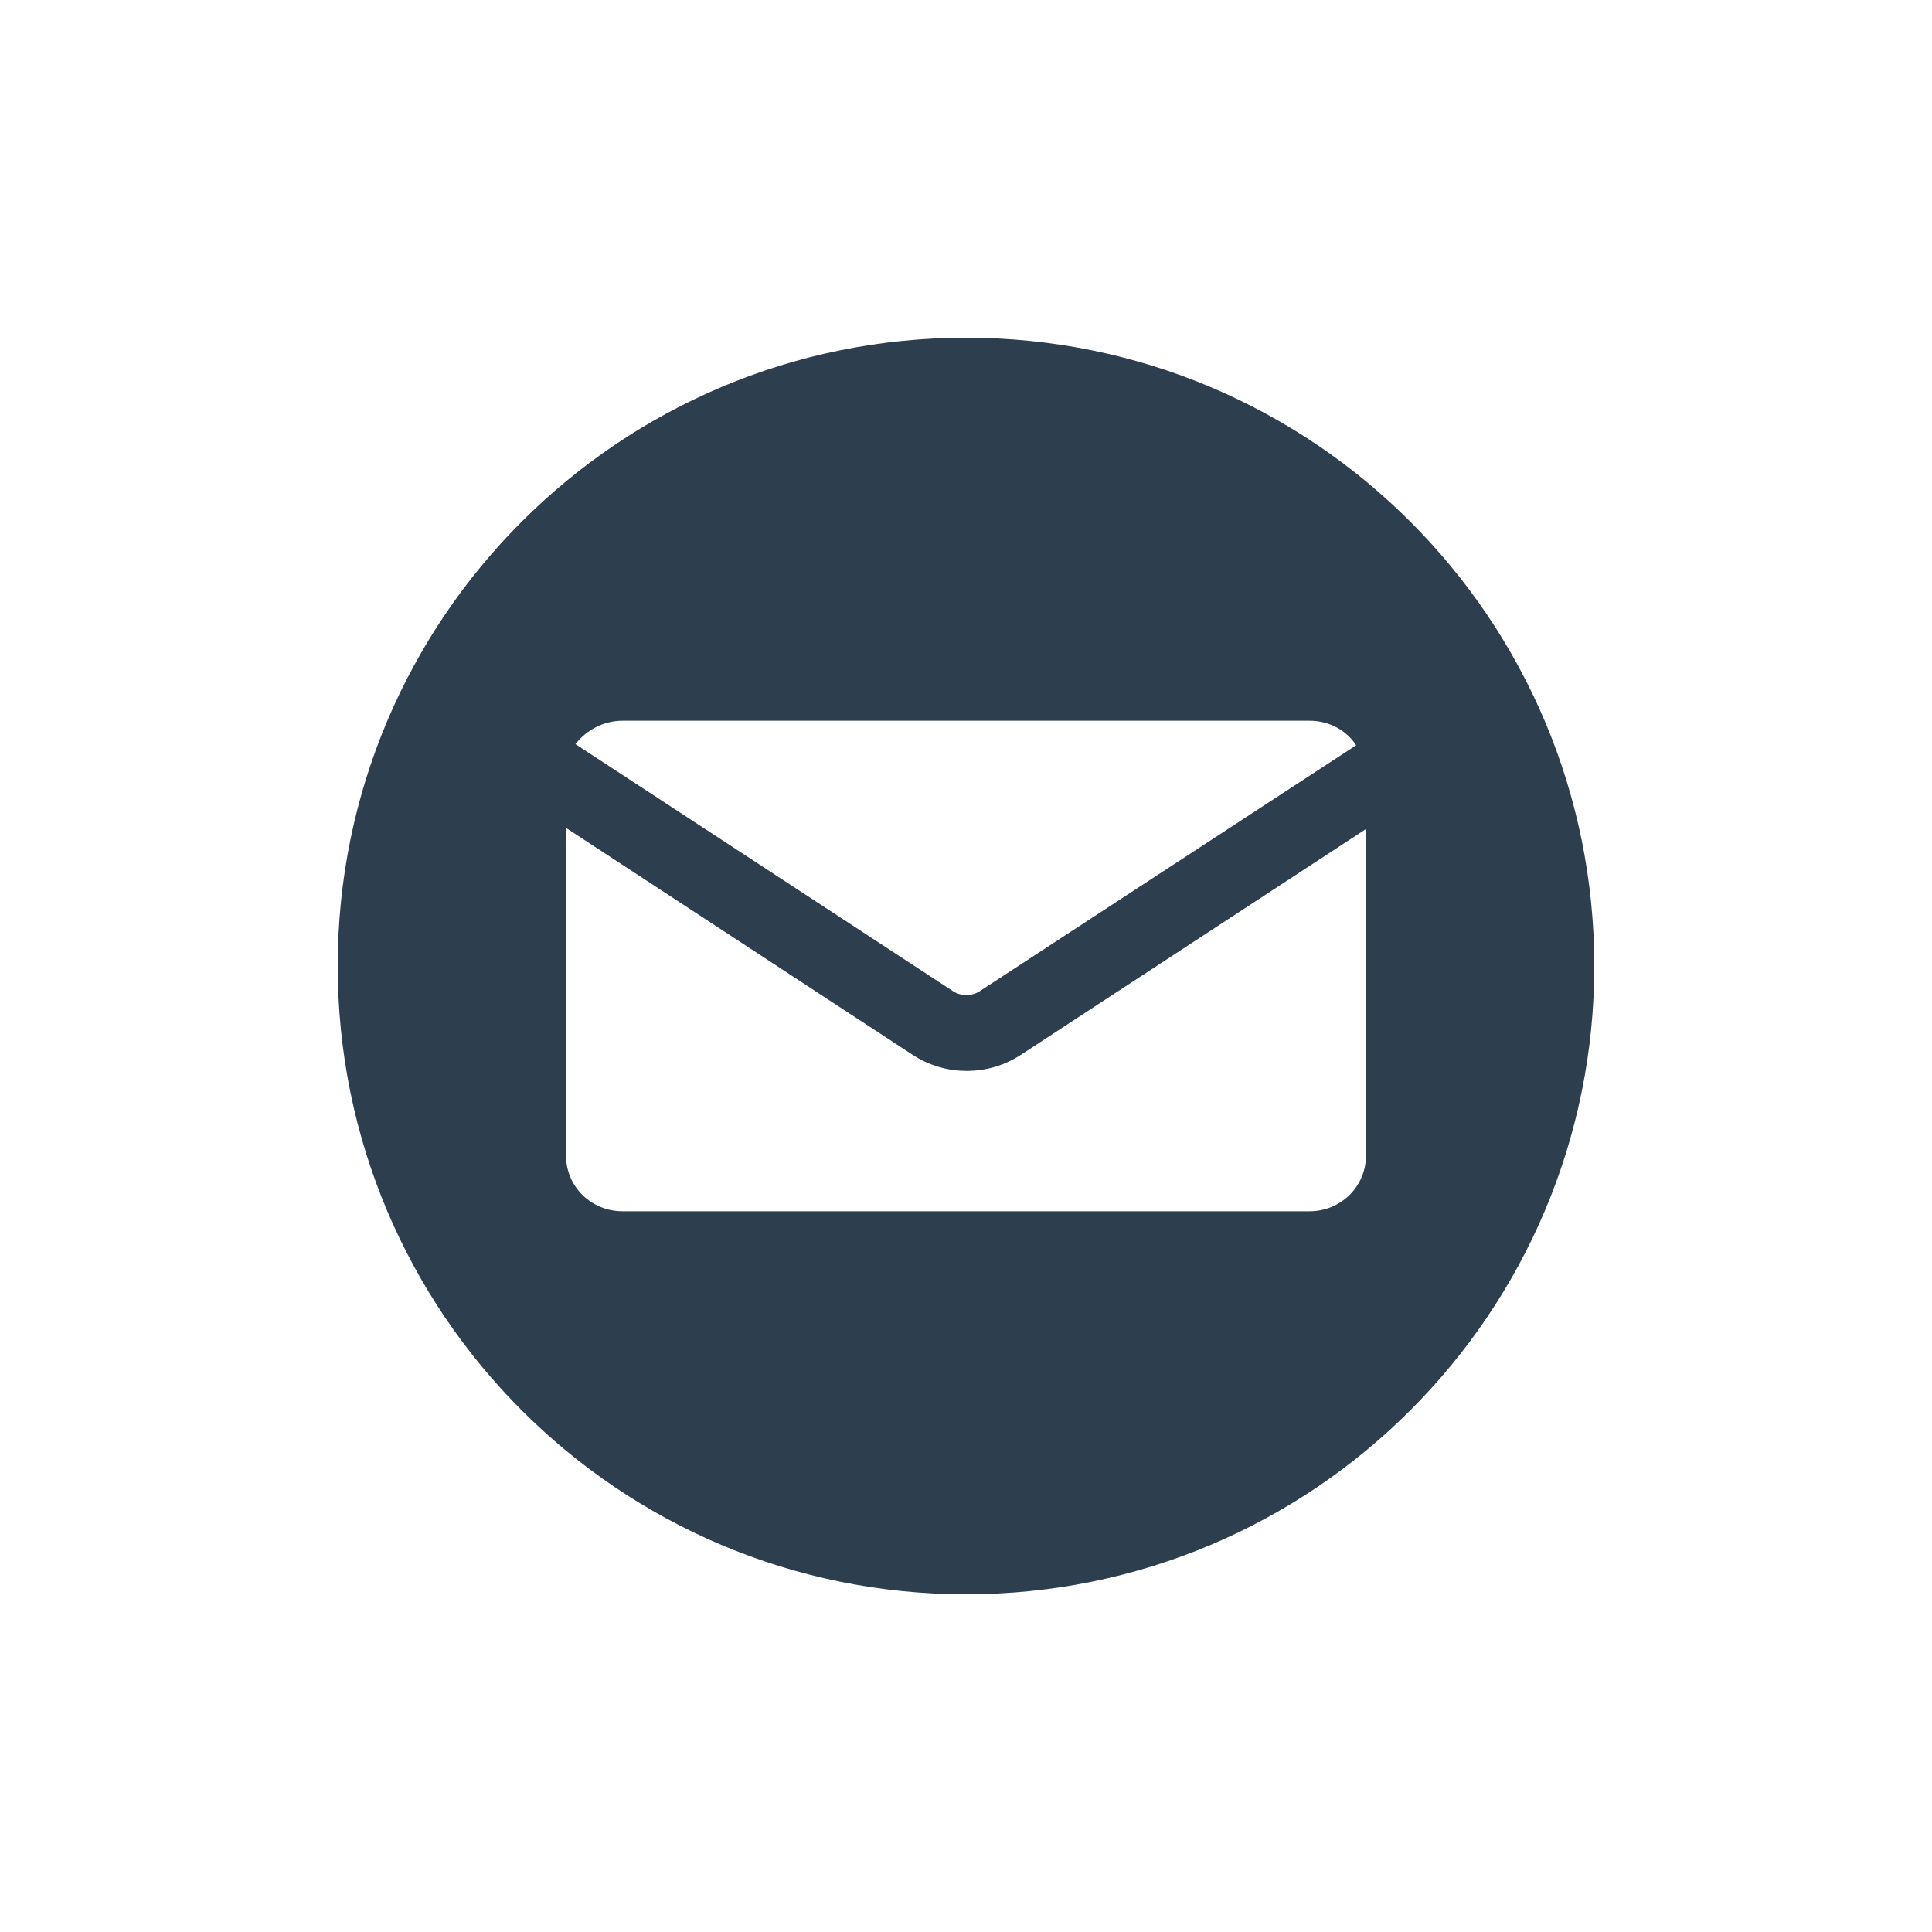
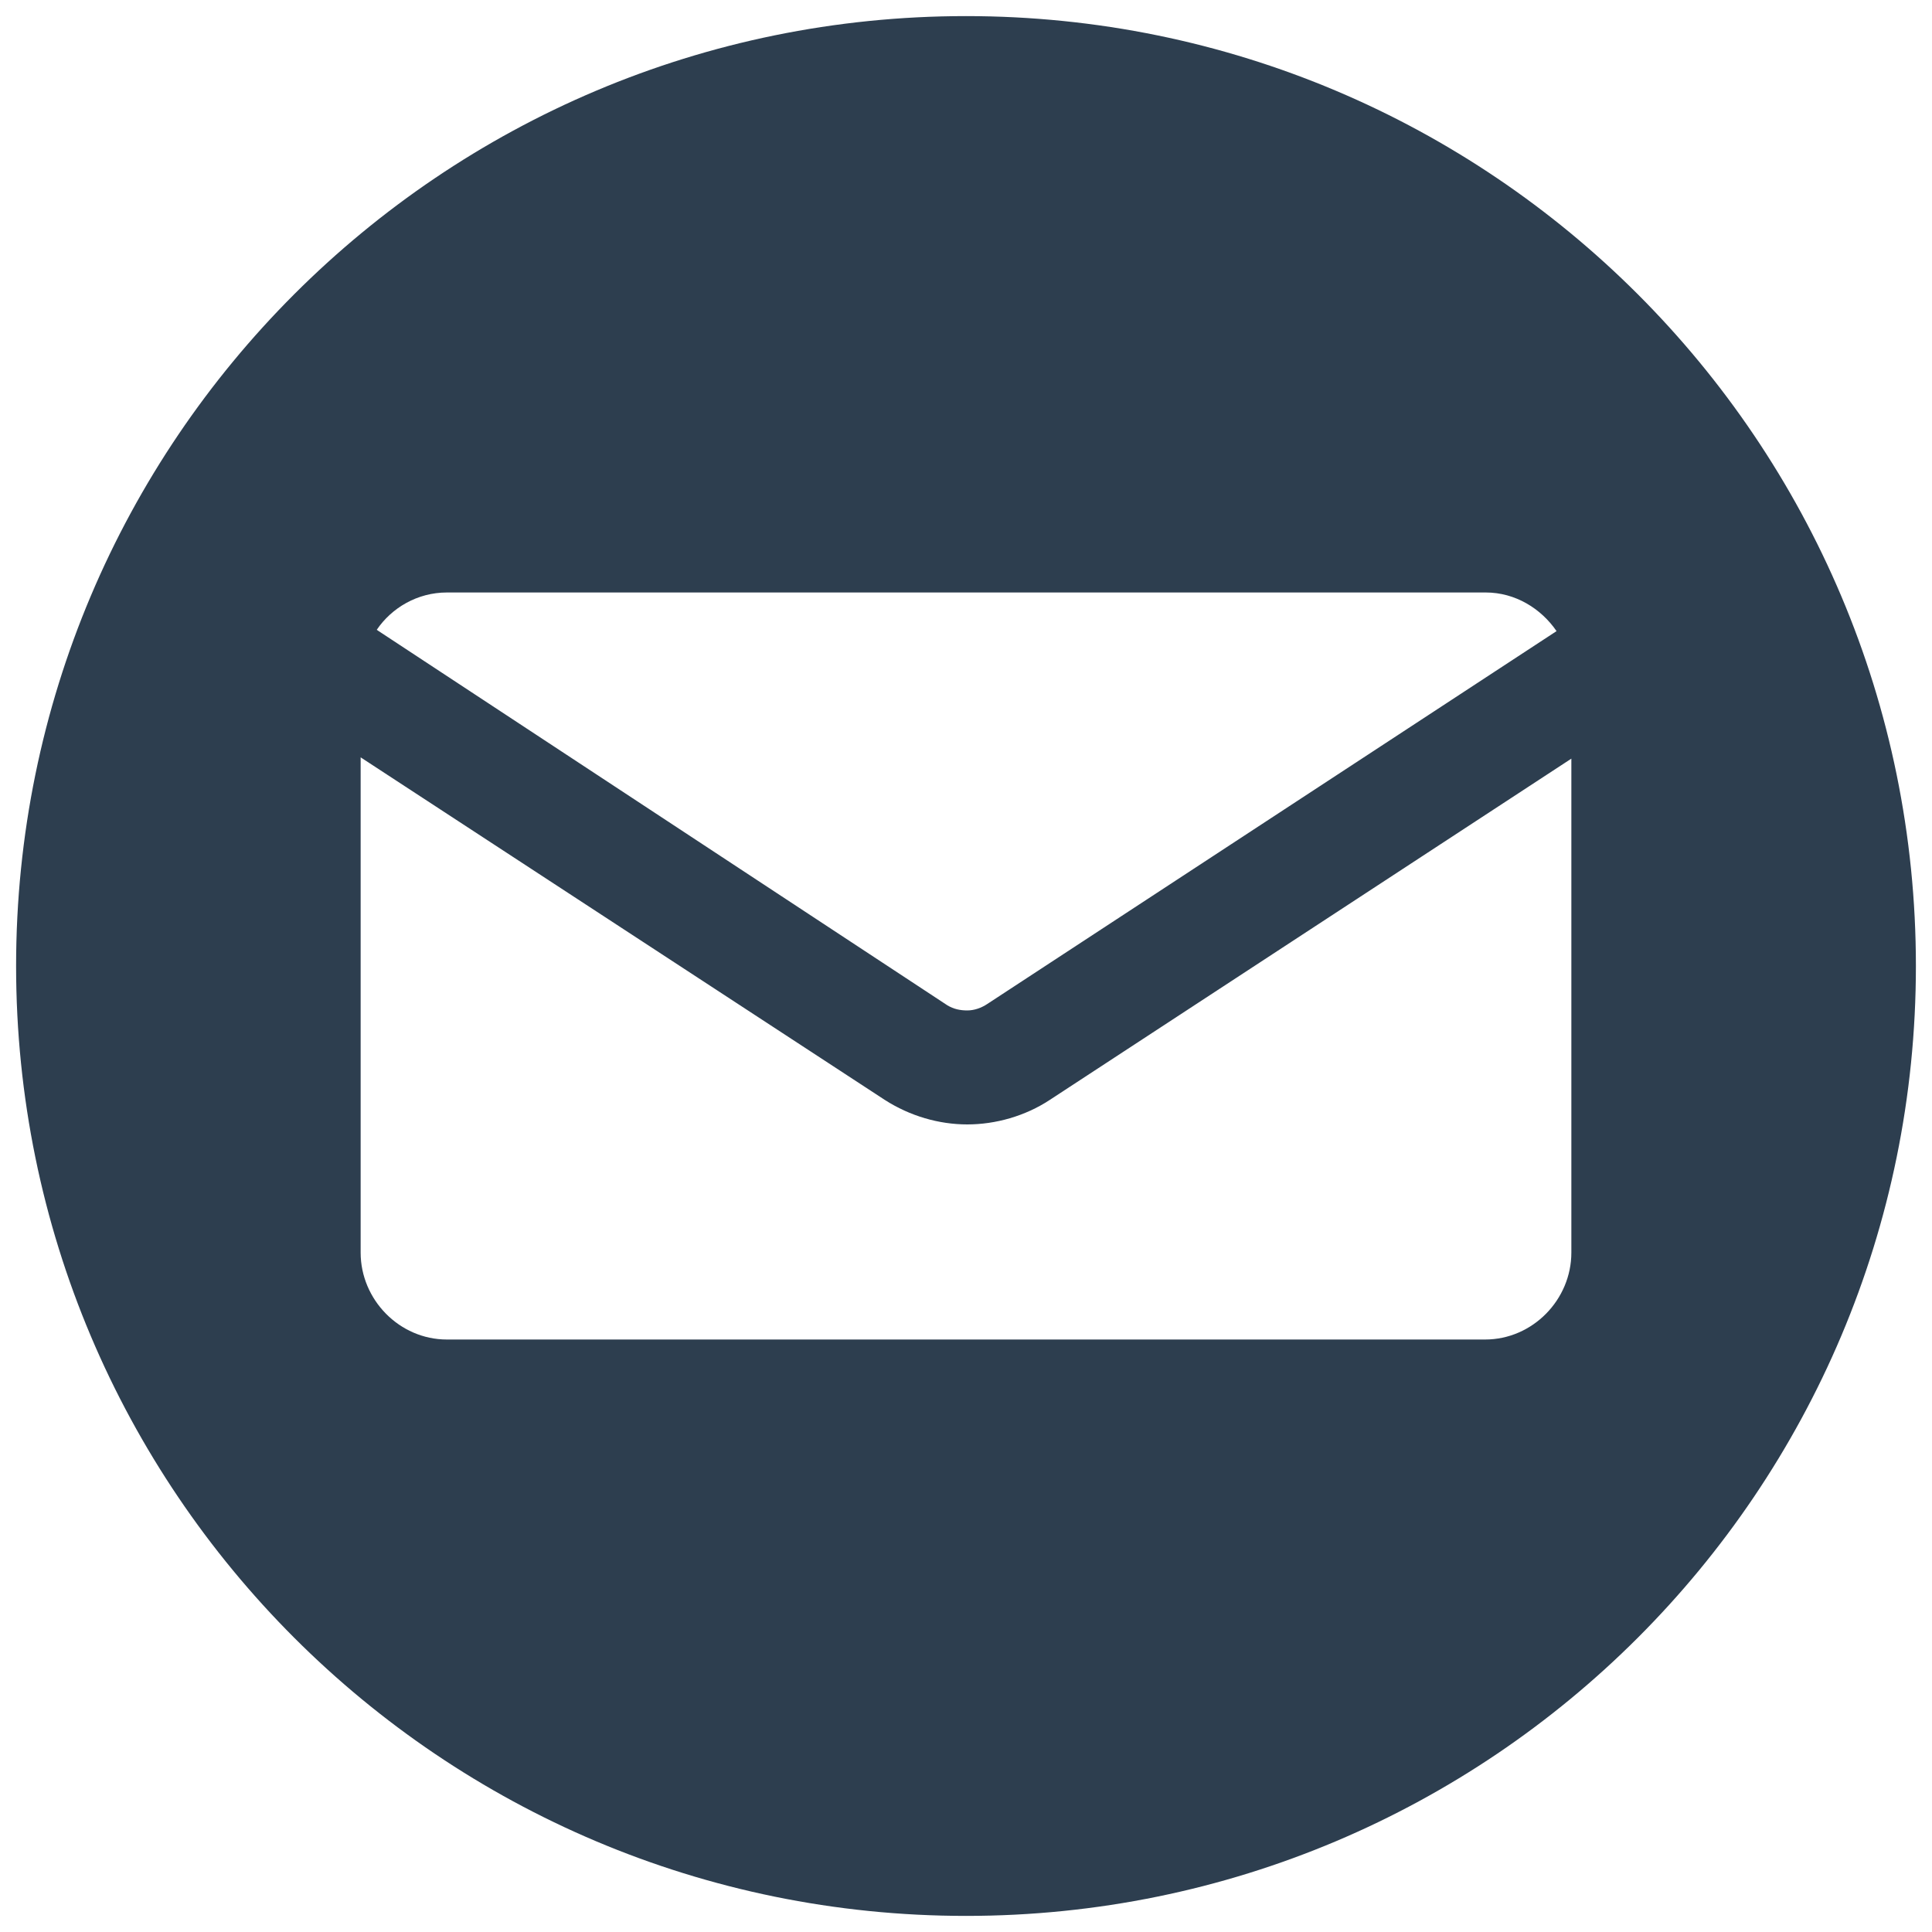
- <svg xmlns="http://www.w3.org/2000/svg" version="1.1" id="Layer_1" x="0px" y="0px" viewBox="0 0 512 512" enable-background="new 0 0 512 512" xml:space="preserve">
-   <path fill="#2D3E4F" d="M256,89.5C164,89.5,89.5,164,89.5,256S164,422.5,256,422.5S422.5,348,422.5,256S348,89.5,256,89.5z M165,191  h182c5.2,0,9.8,2.5,12.4,6.5l-99.8,65.2c-1.1,0.7-2.3,1-3.5,1c-1.2,0-2.4-0.3-3.5-1l-100.1-65.5C155.4,193.5,159.9,191,165,191z   M362,306.2c0,8.3-6.7,14.8-15,14.8H165c-8.3,0-15-6.5-15-14.8v-86.8l91.8,60.1c4.4,2.9,9.4,4.3,14.4,4.3c5,0,10-1.4,14.4-4.3  l91.4-59.8V306.2z" />
+ <svg xmlns="http://www.w3.org/2000/svg" version="1.1" id="Layer_1" x="0px" y="0px" viewBox="0 0 300 300" enable-background="new 0 0 300 300" xml:space="preserve">
+   <path fill="#2D3E4F" d="M150,2.5C68.5,2.5,2.5,68.5,2.5,150s66,147.5,147.5,147.5s147.5-66,147.5-147.5S231.5,2.5,150,2.5z M69.4,92  h161.3c4.6,0,8.6,2.5,11,6l-88.4,57.9c-0.9,0.6-2,1-3.1,1c-1.1,0-2.1-0.2-3.1-0.8L58.5,97.8C60.8,94.4,64.8,92,69.4,92z M244,194.5  c0,7.3-6,13.5-13.4,13.5H69.4C62,208,56,201.8,56,194.5v-76.9l81.4,53.2c3.9,2.5,8.4,3.8,12.8,3.8c4.4,0,9-1.3,12.8-3.8l81-53V194.5  z" />
</svg>
